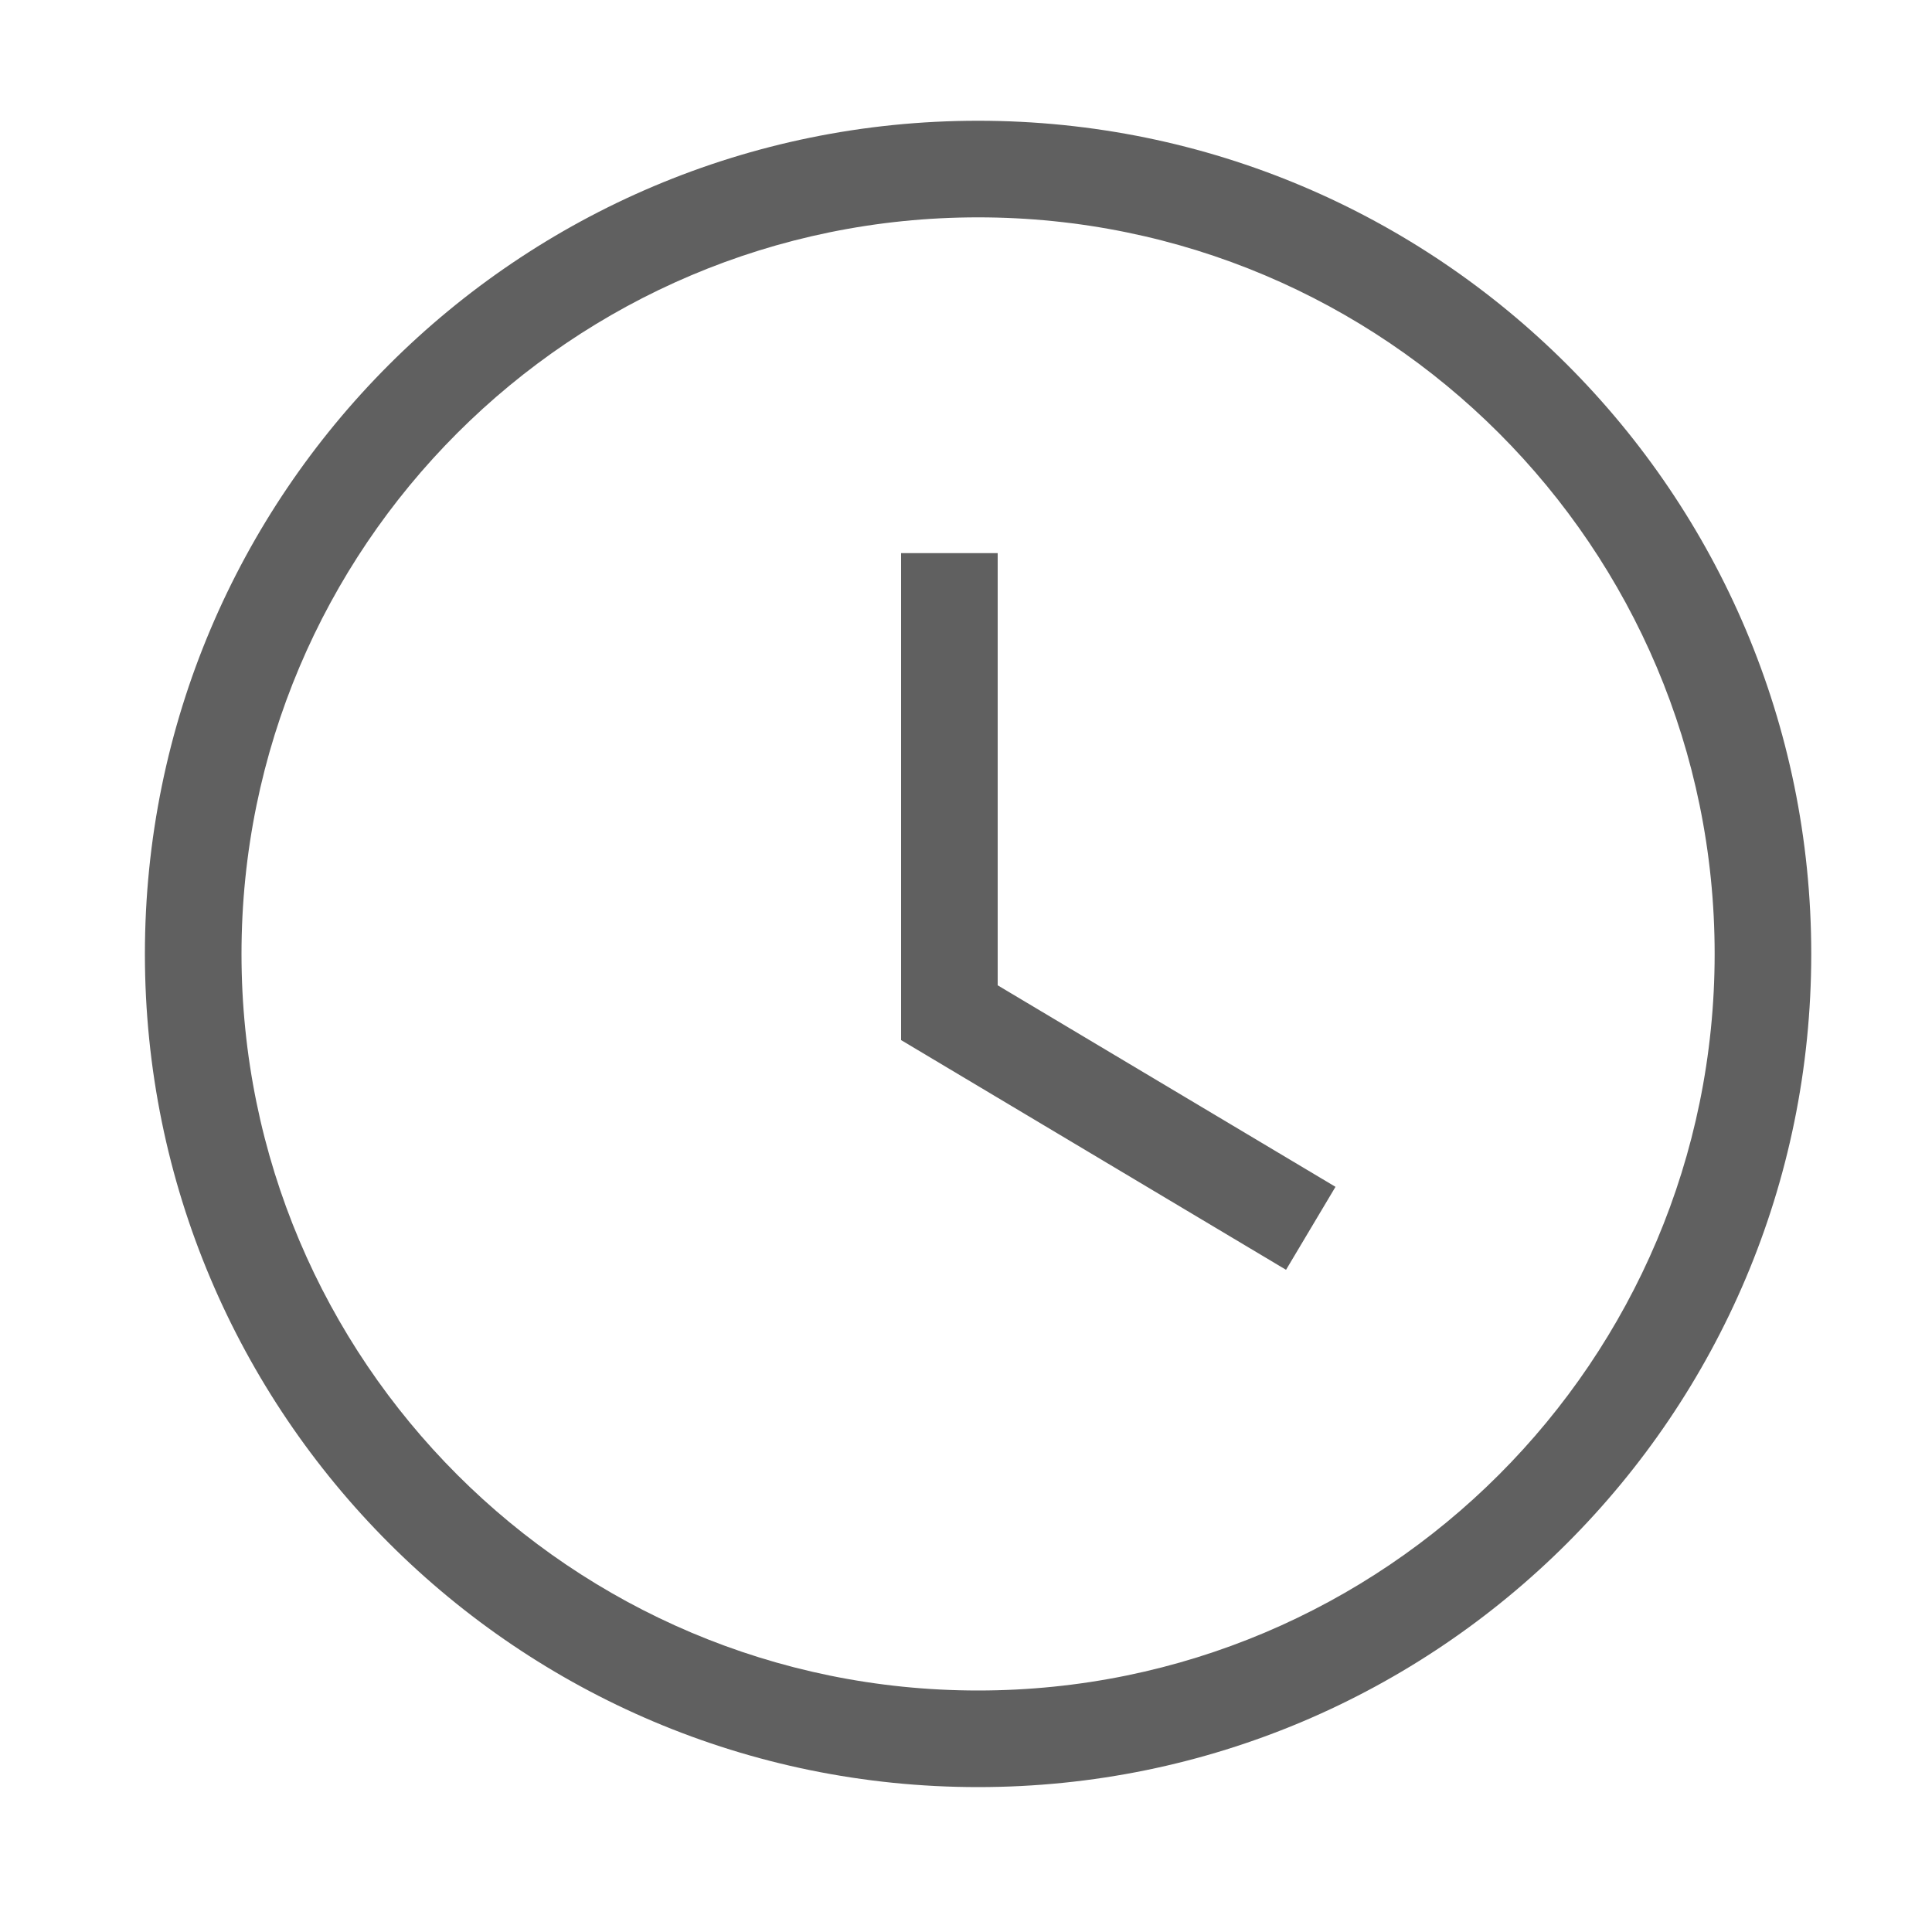
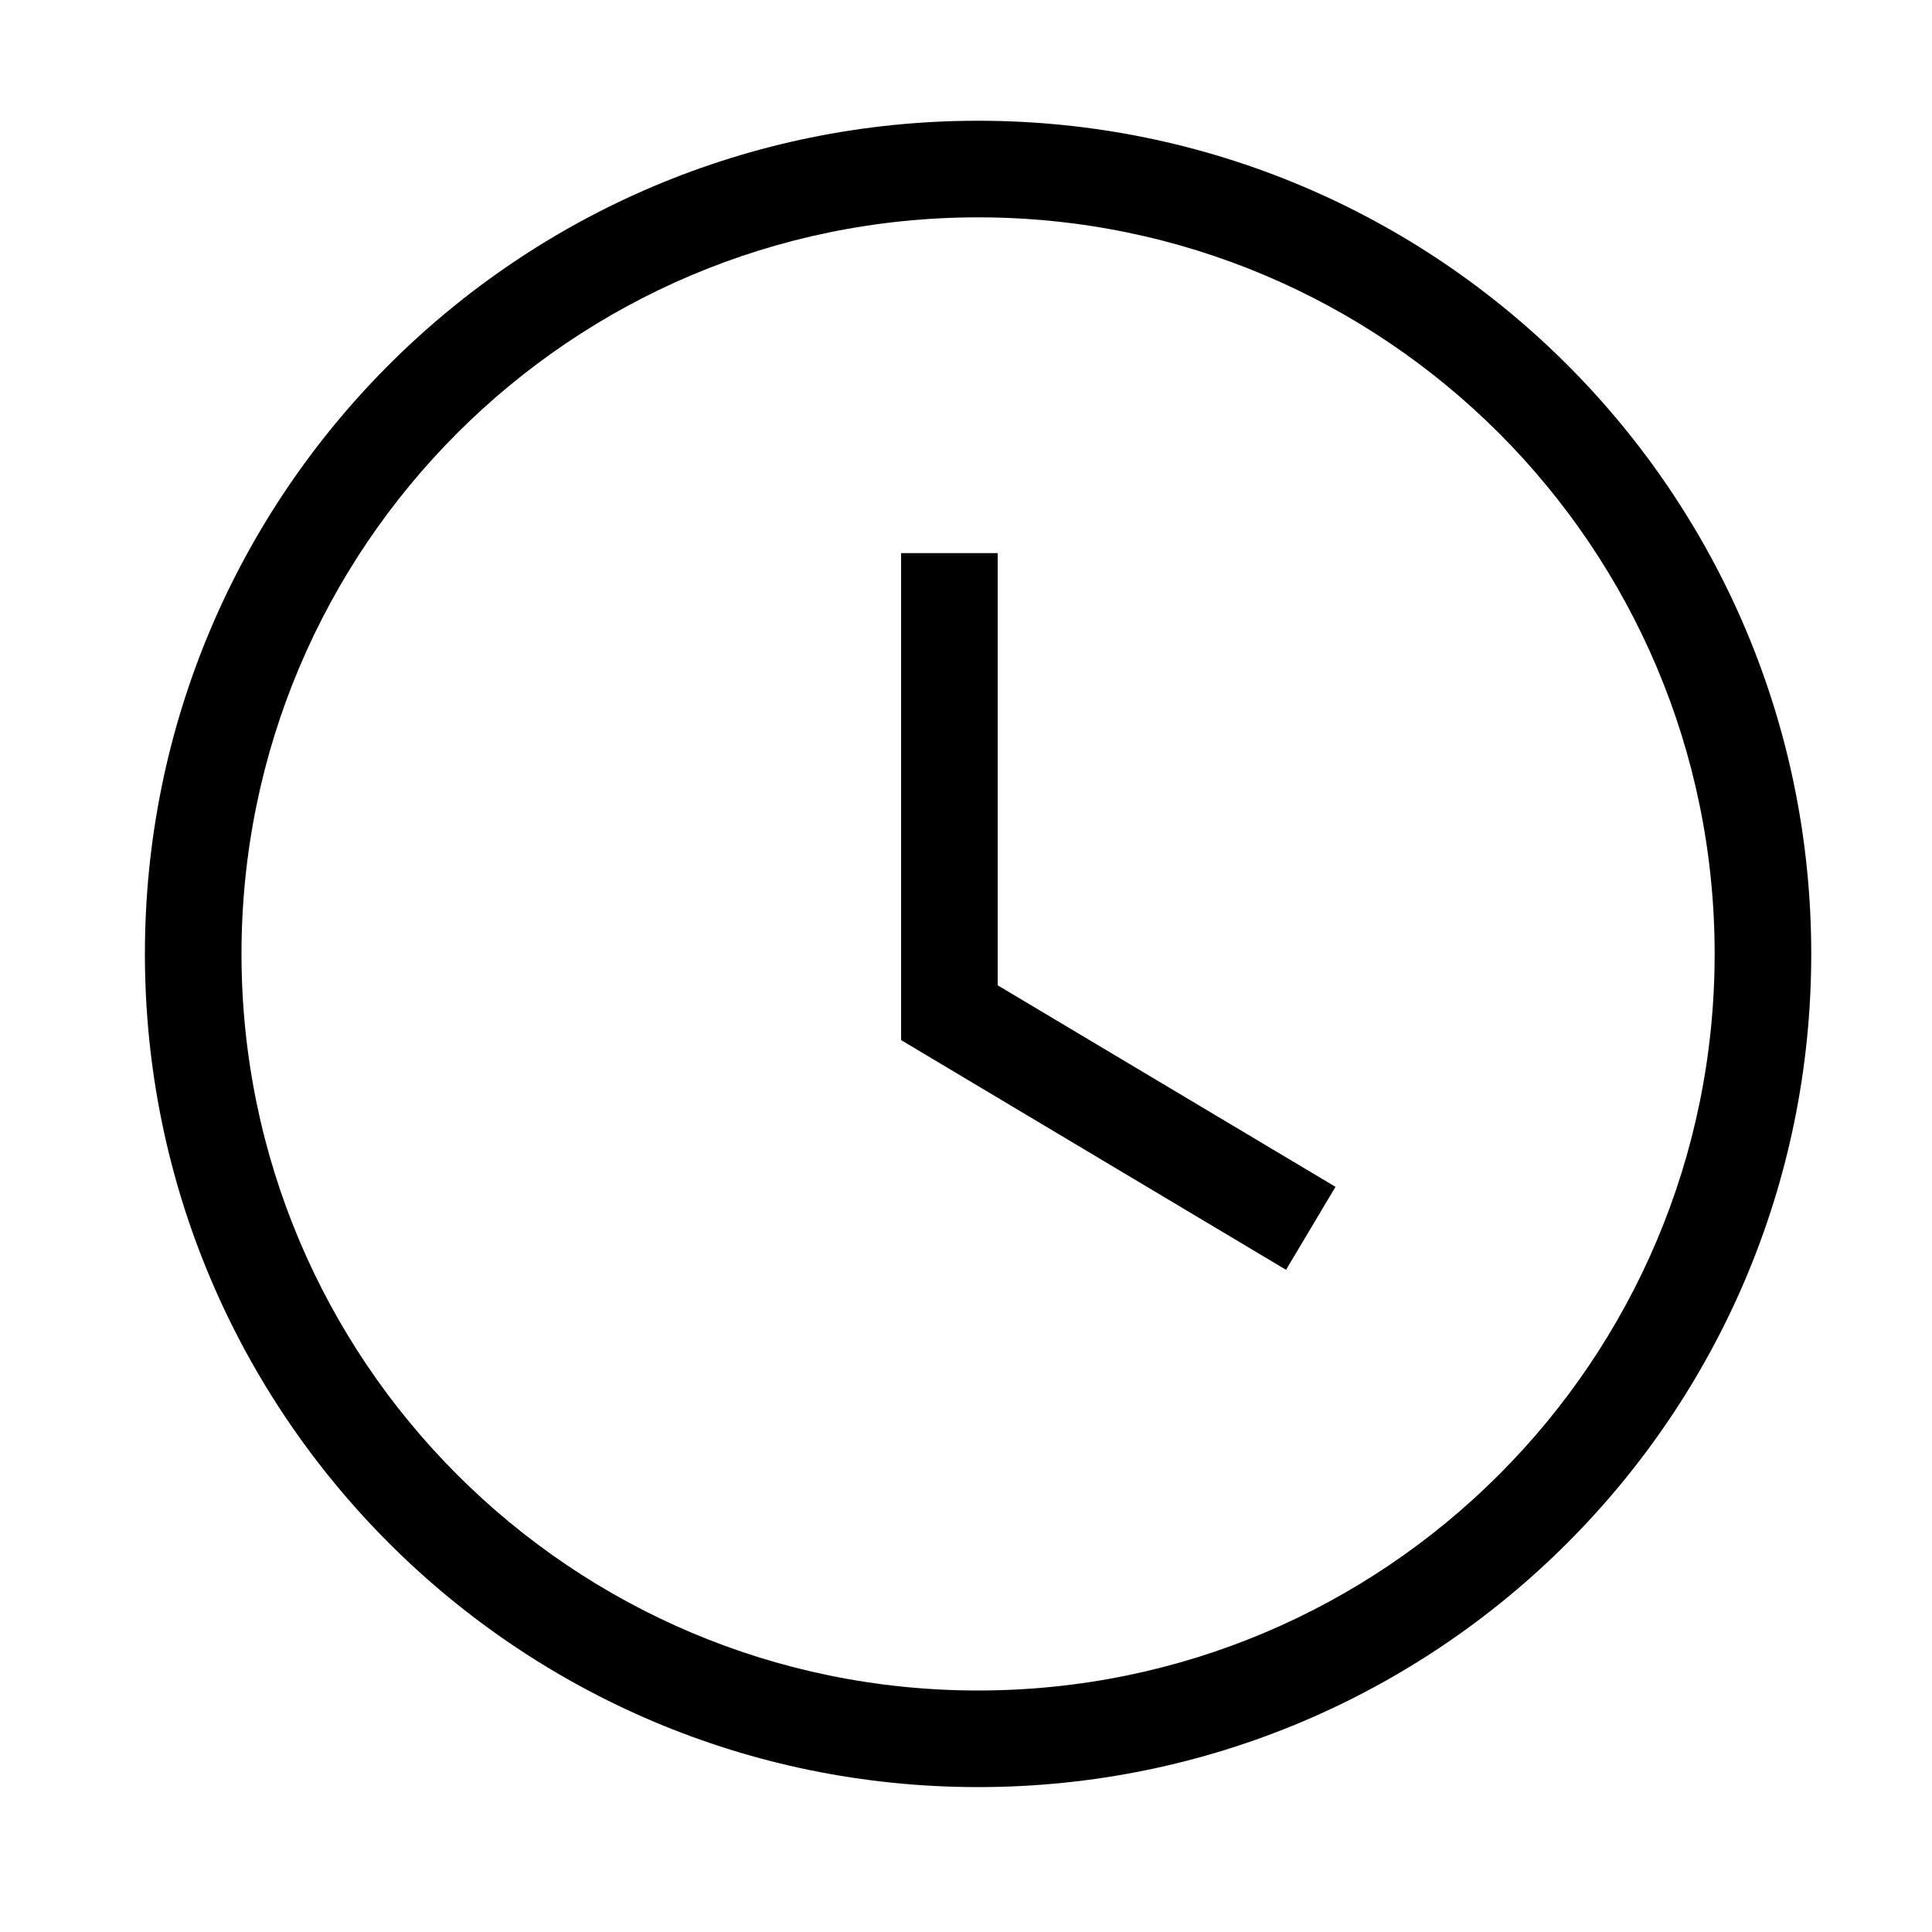
<svg xmlns="http://www.w3.org/2000/svg" width="20" height="20" viewBox="0 0 20 20" fill="none">
-   <path d="M17.75 9.875C17.75 5.664 14.336 2.25 10.125 2.25C5.914 2.25 2.5 5.664 2.5 9.875C2.5 14.086 5.914 17.5 10.125 17.5C14.336 17.5 17.75 14.086 17.75 9.875ZM18.75 9.875C18.75 14.639 14.889 18.5 10.125 18.5C5.361 18.5 1.5 14.639 1.5 9.875C1.5 5.111 5.361 1.25 10.125 1.25C14.889 1.25 18.75 5.111 18.75 9.875Z" fill="#606060" />
-   <path d="M9.328 5.726H10.328V10.2L13.825 12.286L13.313 13.145L12.884 12.889L9.328 10.767V5.726Z" fill="#606060" />
+   <path d="M17.75 9.875C17.75 5.664 14.336 2.25 10.125 2.25C5.914 2.25 2.5 5.664 2.5 9.875C2.5 14.086 5.914 17.5 10.125 17.5C14.336 17.5 17.75 14.086 17.75 9.875ZM18.75 9.875C18.75 14.639 14.889 18.5 10.125 18.5C5.361 18.5 1.5 14.639 1.5 9.875C1.5 5.111 5.361 1.25 10.125 1.25C14.889 1.25 18.75 5.111 18.75 9.875Z" fill="currentColor" />
+   <path d="M9.328 5.726H10.328V10.2L13.825 12.286L13.313 13.145L12.884 12.889L9.328 10.767V5.726Z" fill="currentColor" />
</svg>
